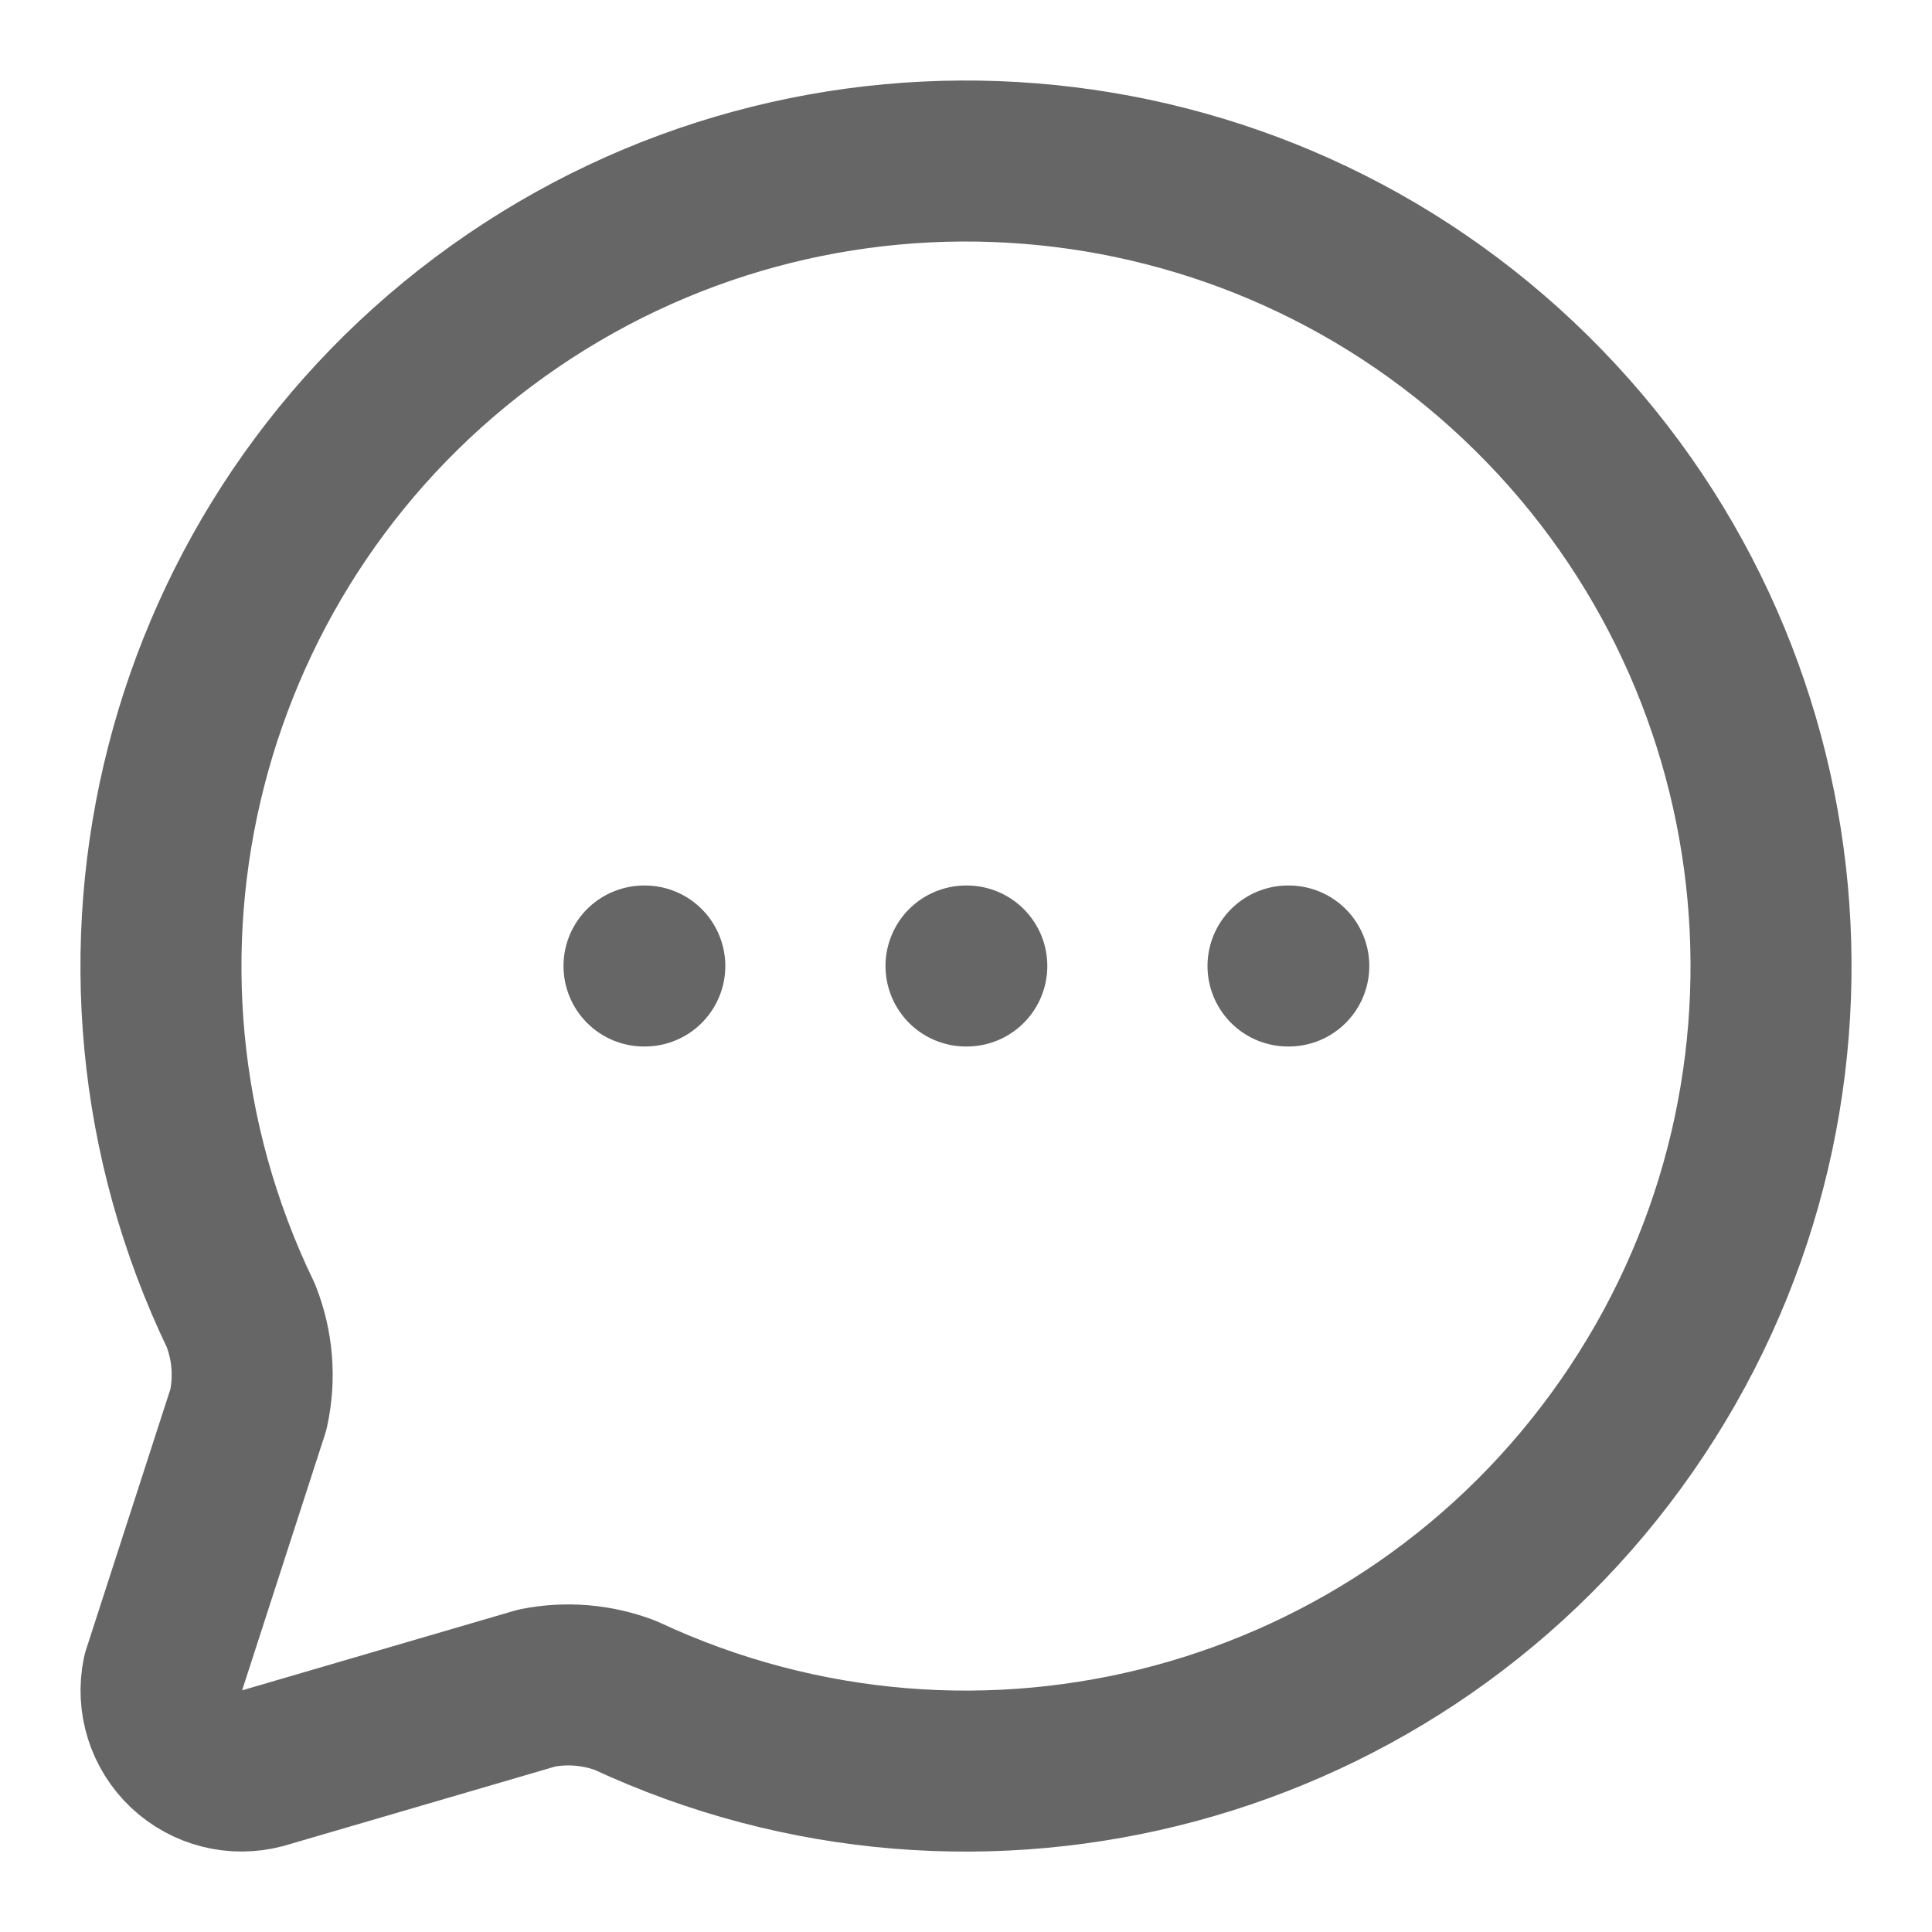
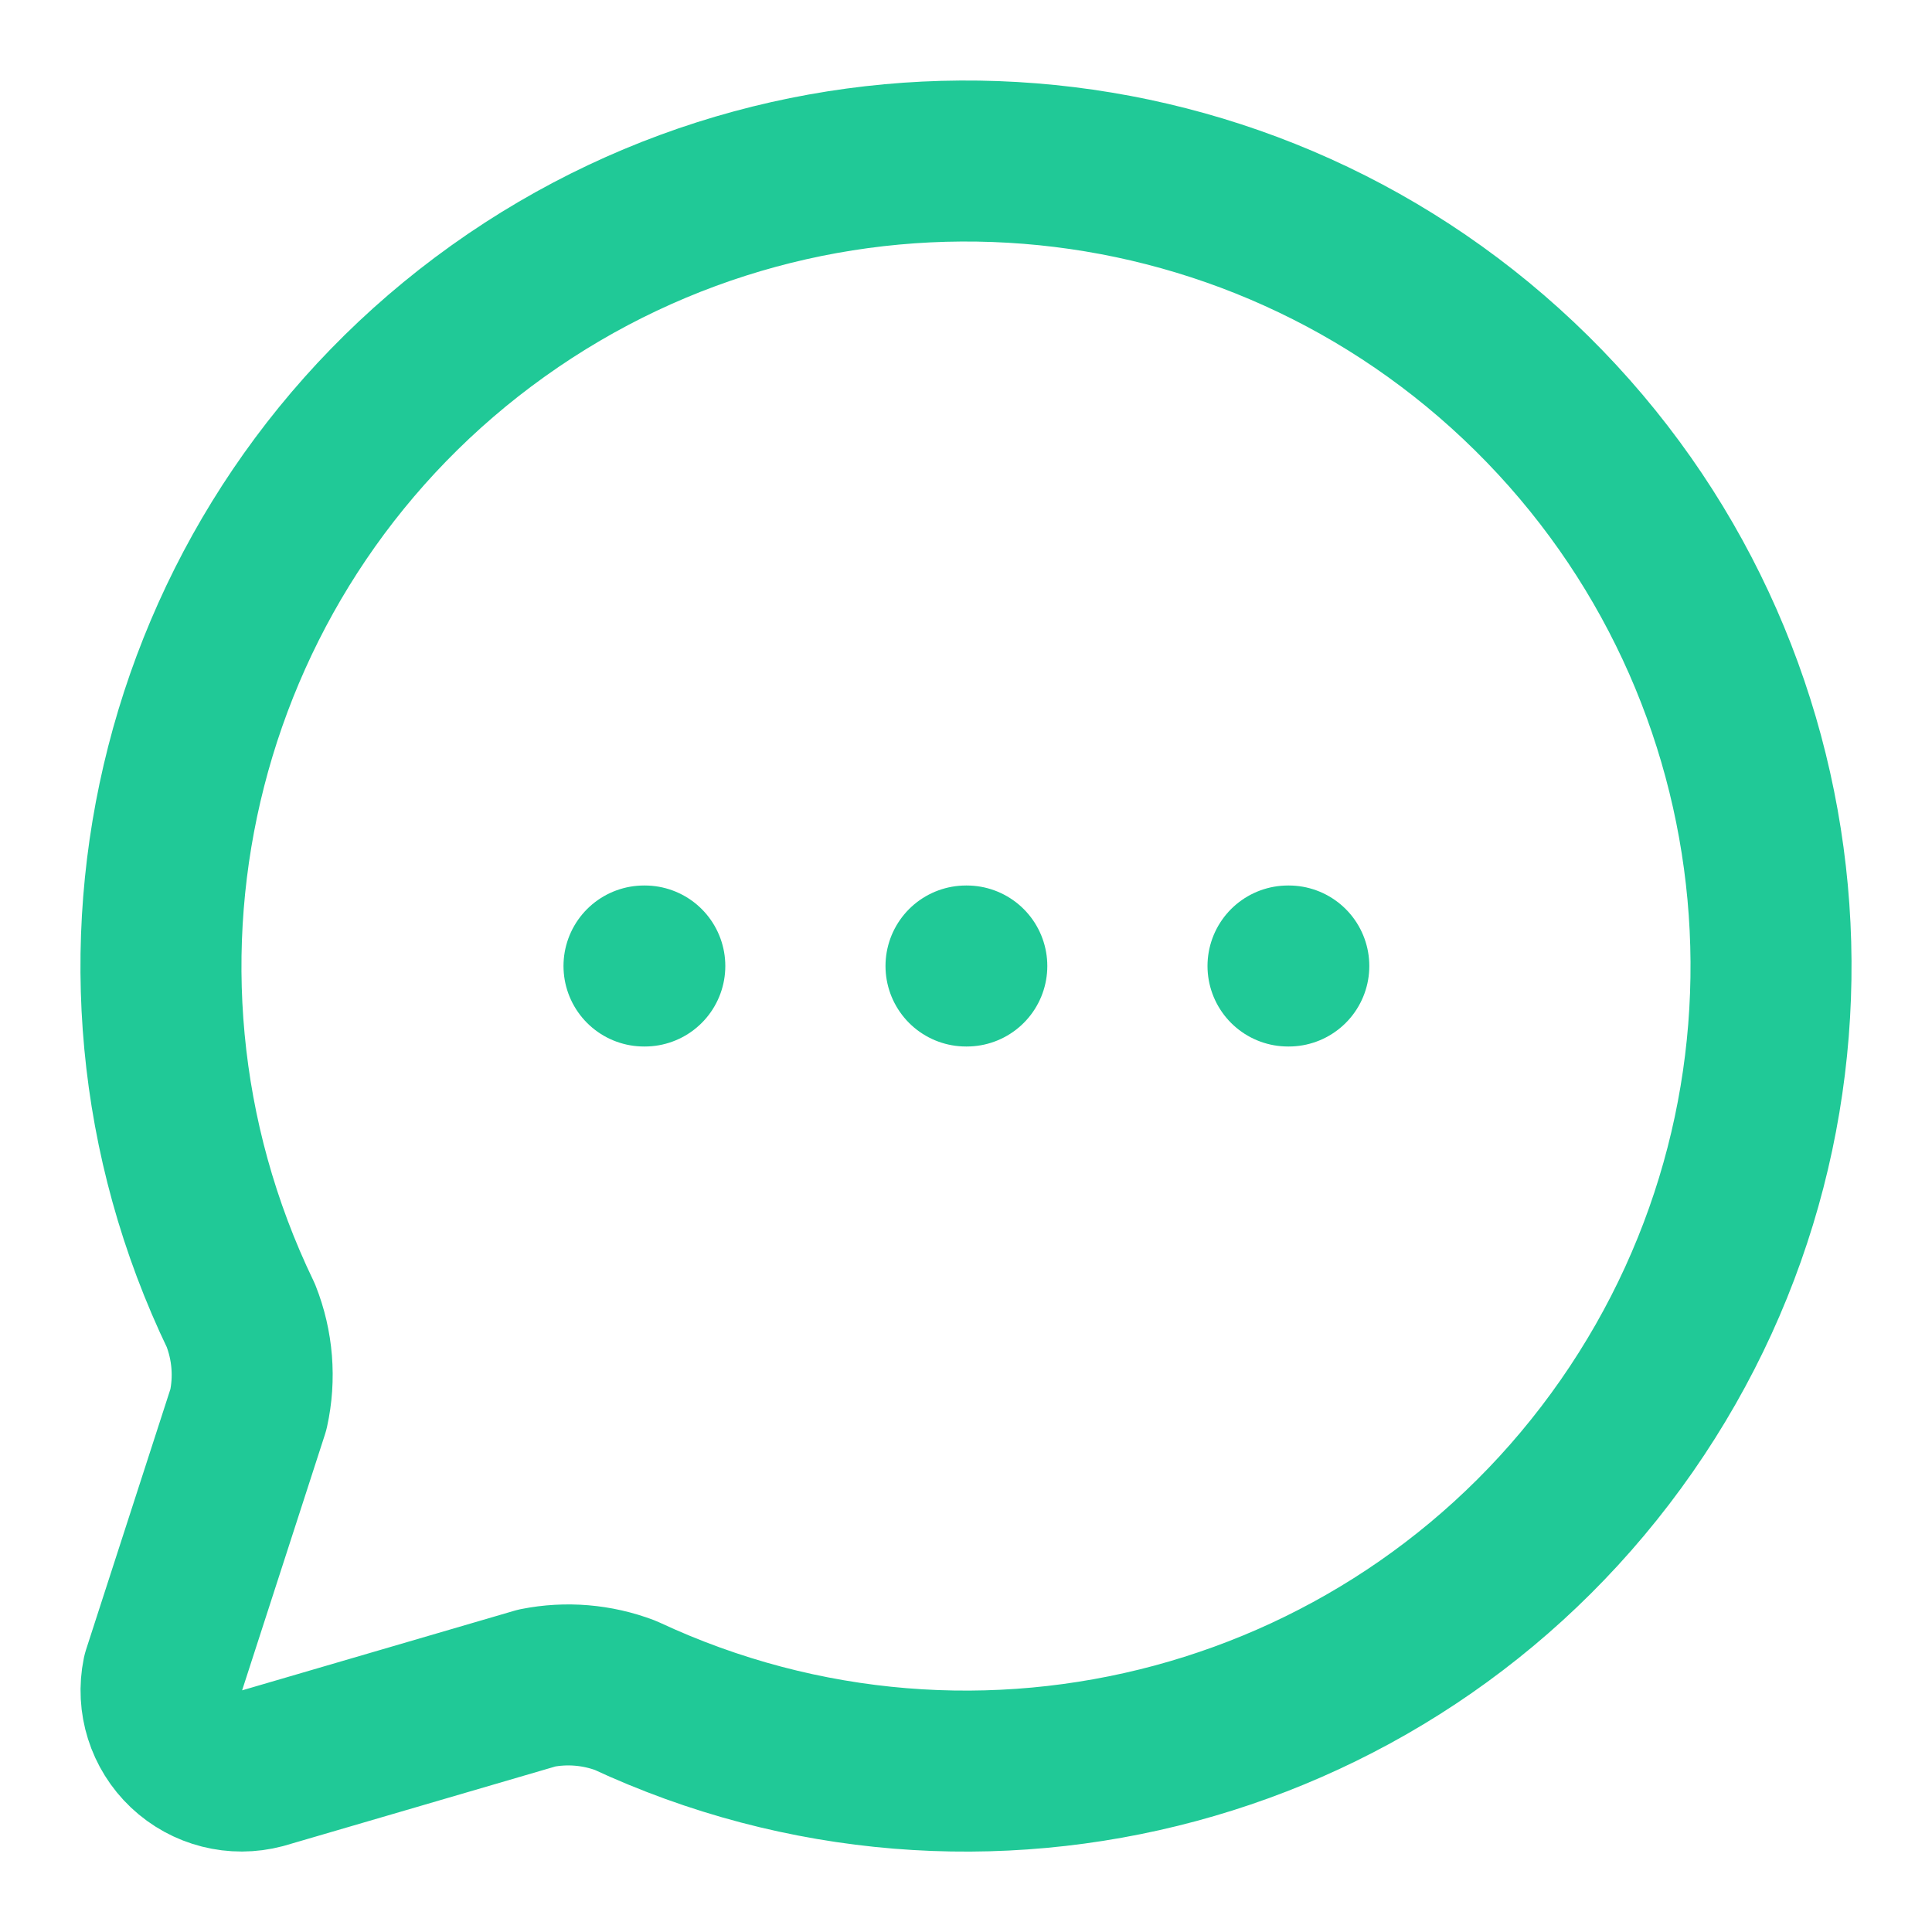
- <svg xmlns="http://www.w3.org/2000/svg" width="128" height="128" viewBox="0 0 24 24" fill="none" stroke="#666666" stroke-width="2" stroke-linecap="round" stroke-linejoin="round">
+ <svg xmlns="http://www.w3.org/2000/svg" width="128" height="128" viewBox="0 0 24 24" fill="none" stroke="#20C997" stroke-width="2" stroke-linecap="round" stroke-linejoin="round">
  <path d="M2.992 16.342a2 2 0 0 1 .094 1.167l-1.065 3.29a1 1 0 0 0 1.236 1.168l3.413-.998a2 2 0 0 1 1.099.092 10 10 0 1 0-4.777-4.719" />
  <path d="M8 12h.01" />
  <path d="M12 12h.01" />
  <path d="M16 12h.01" />
</svg>
